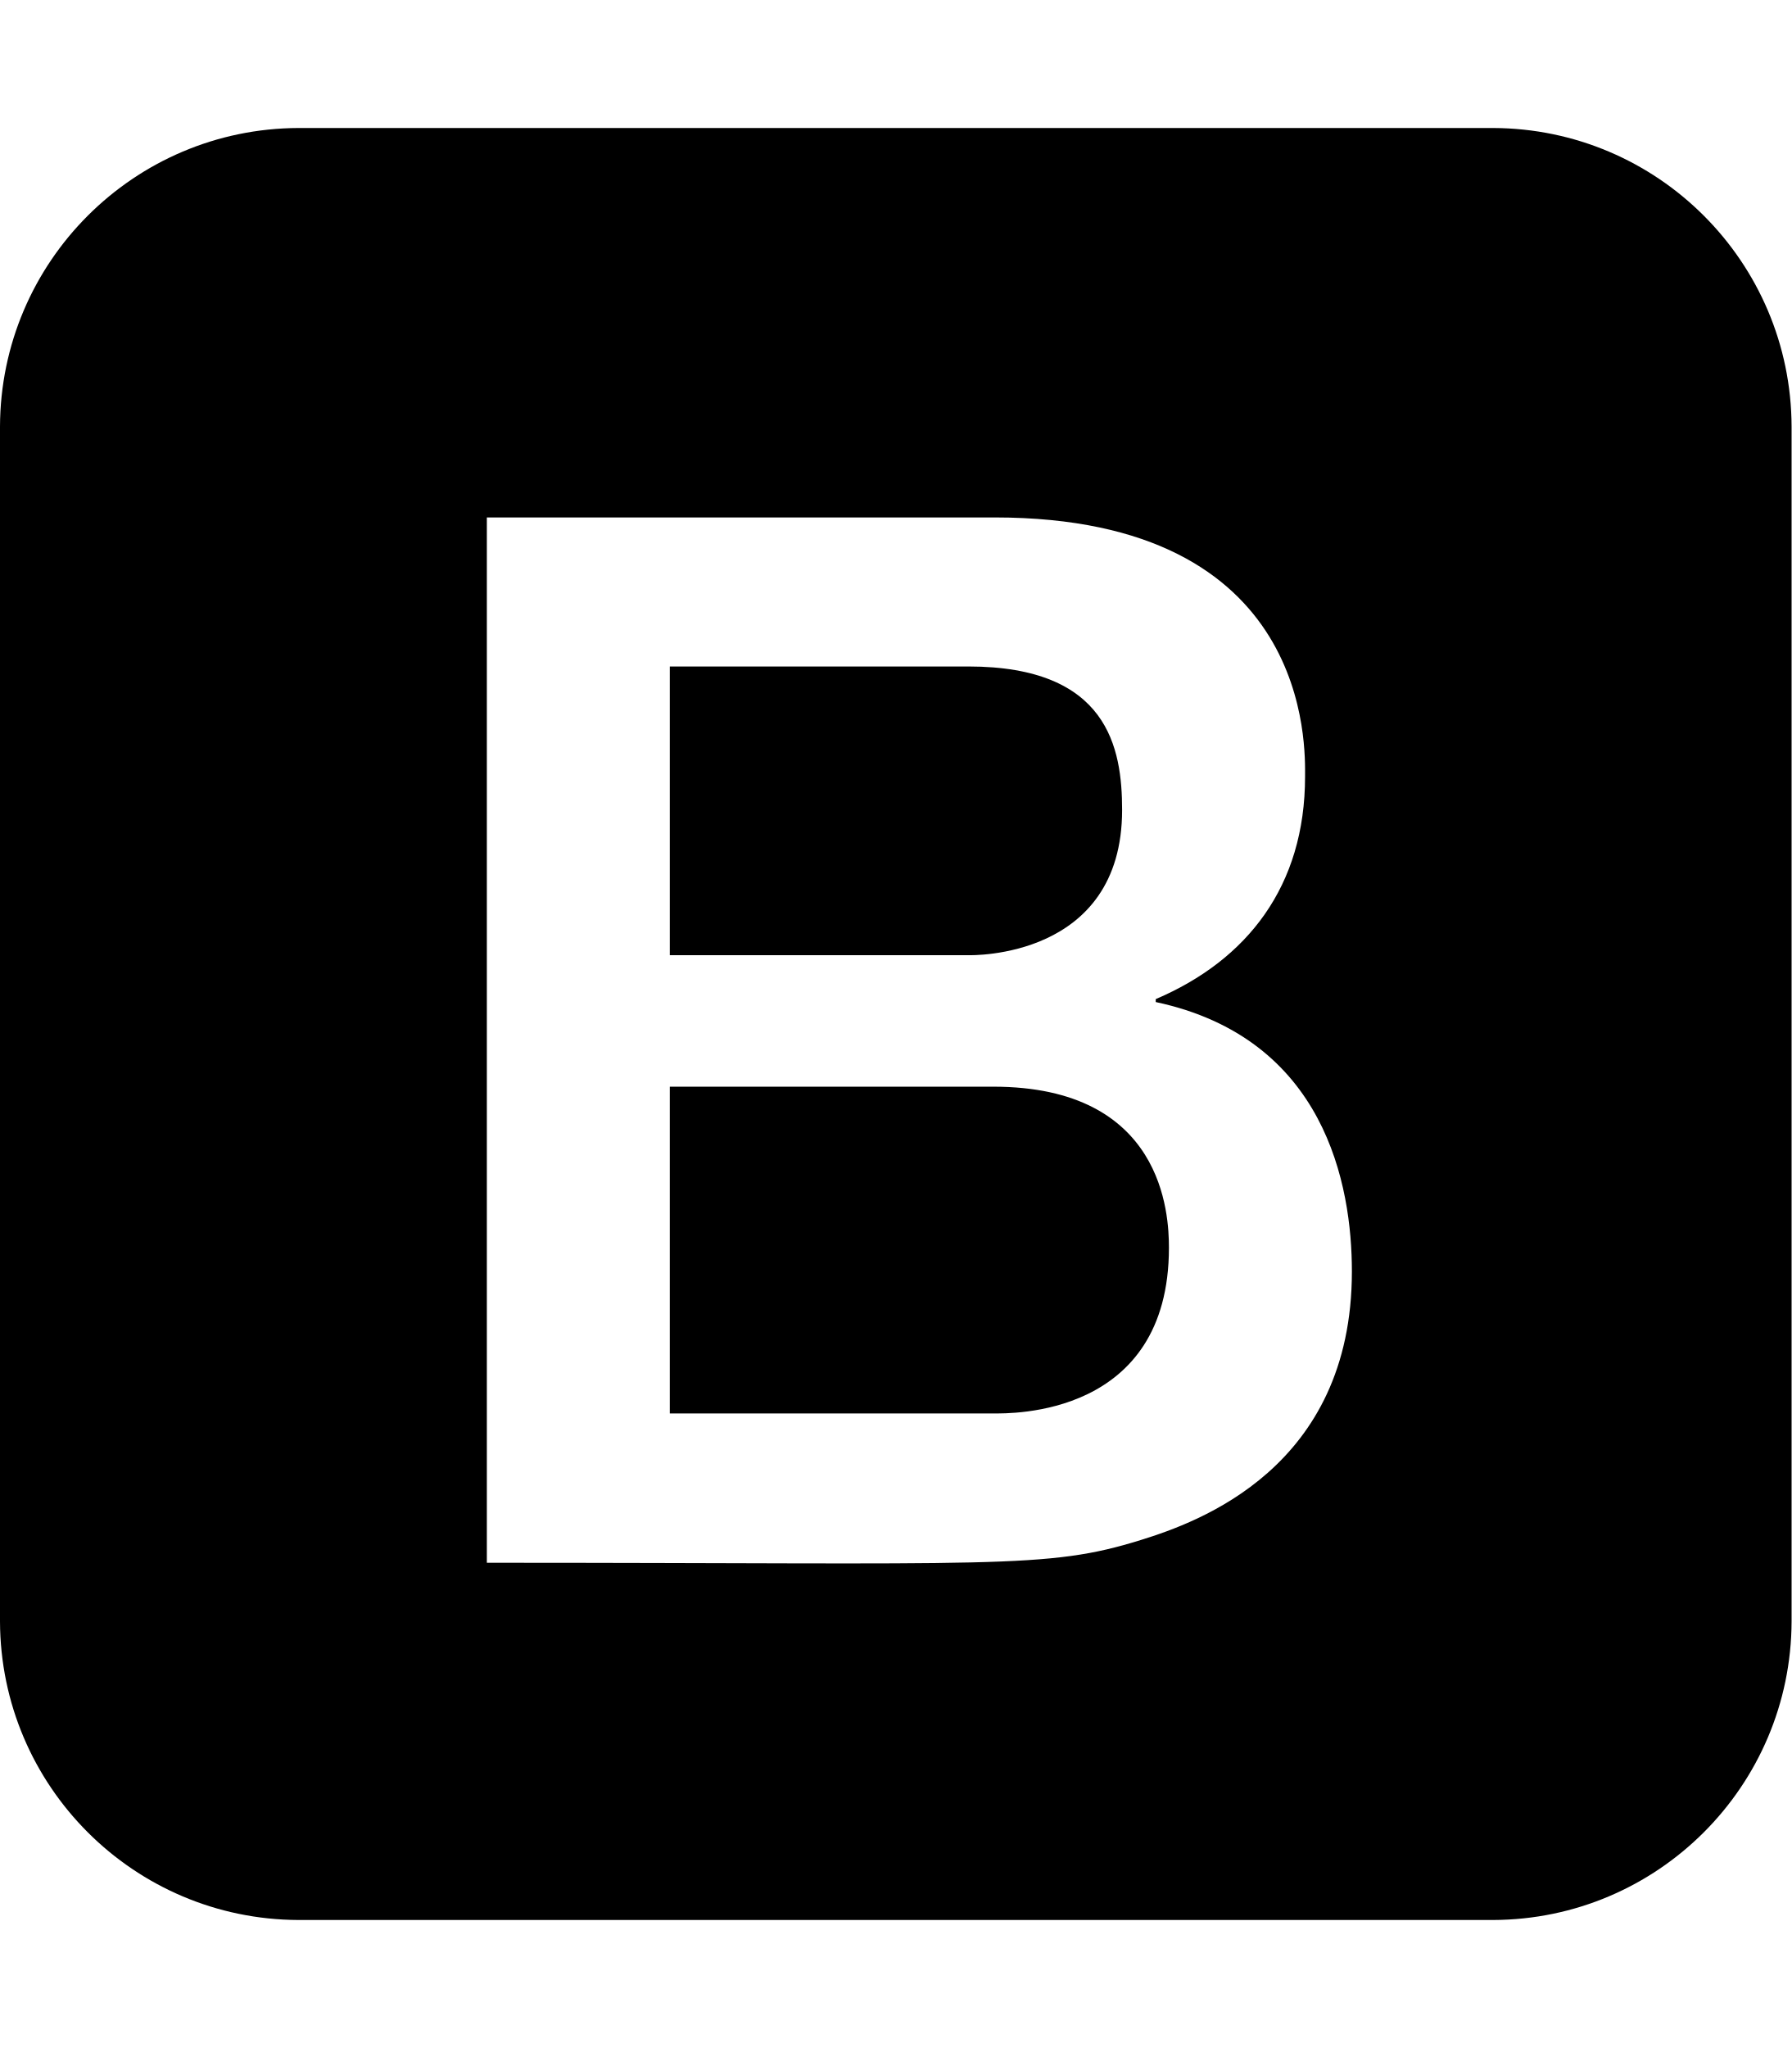
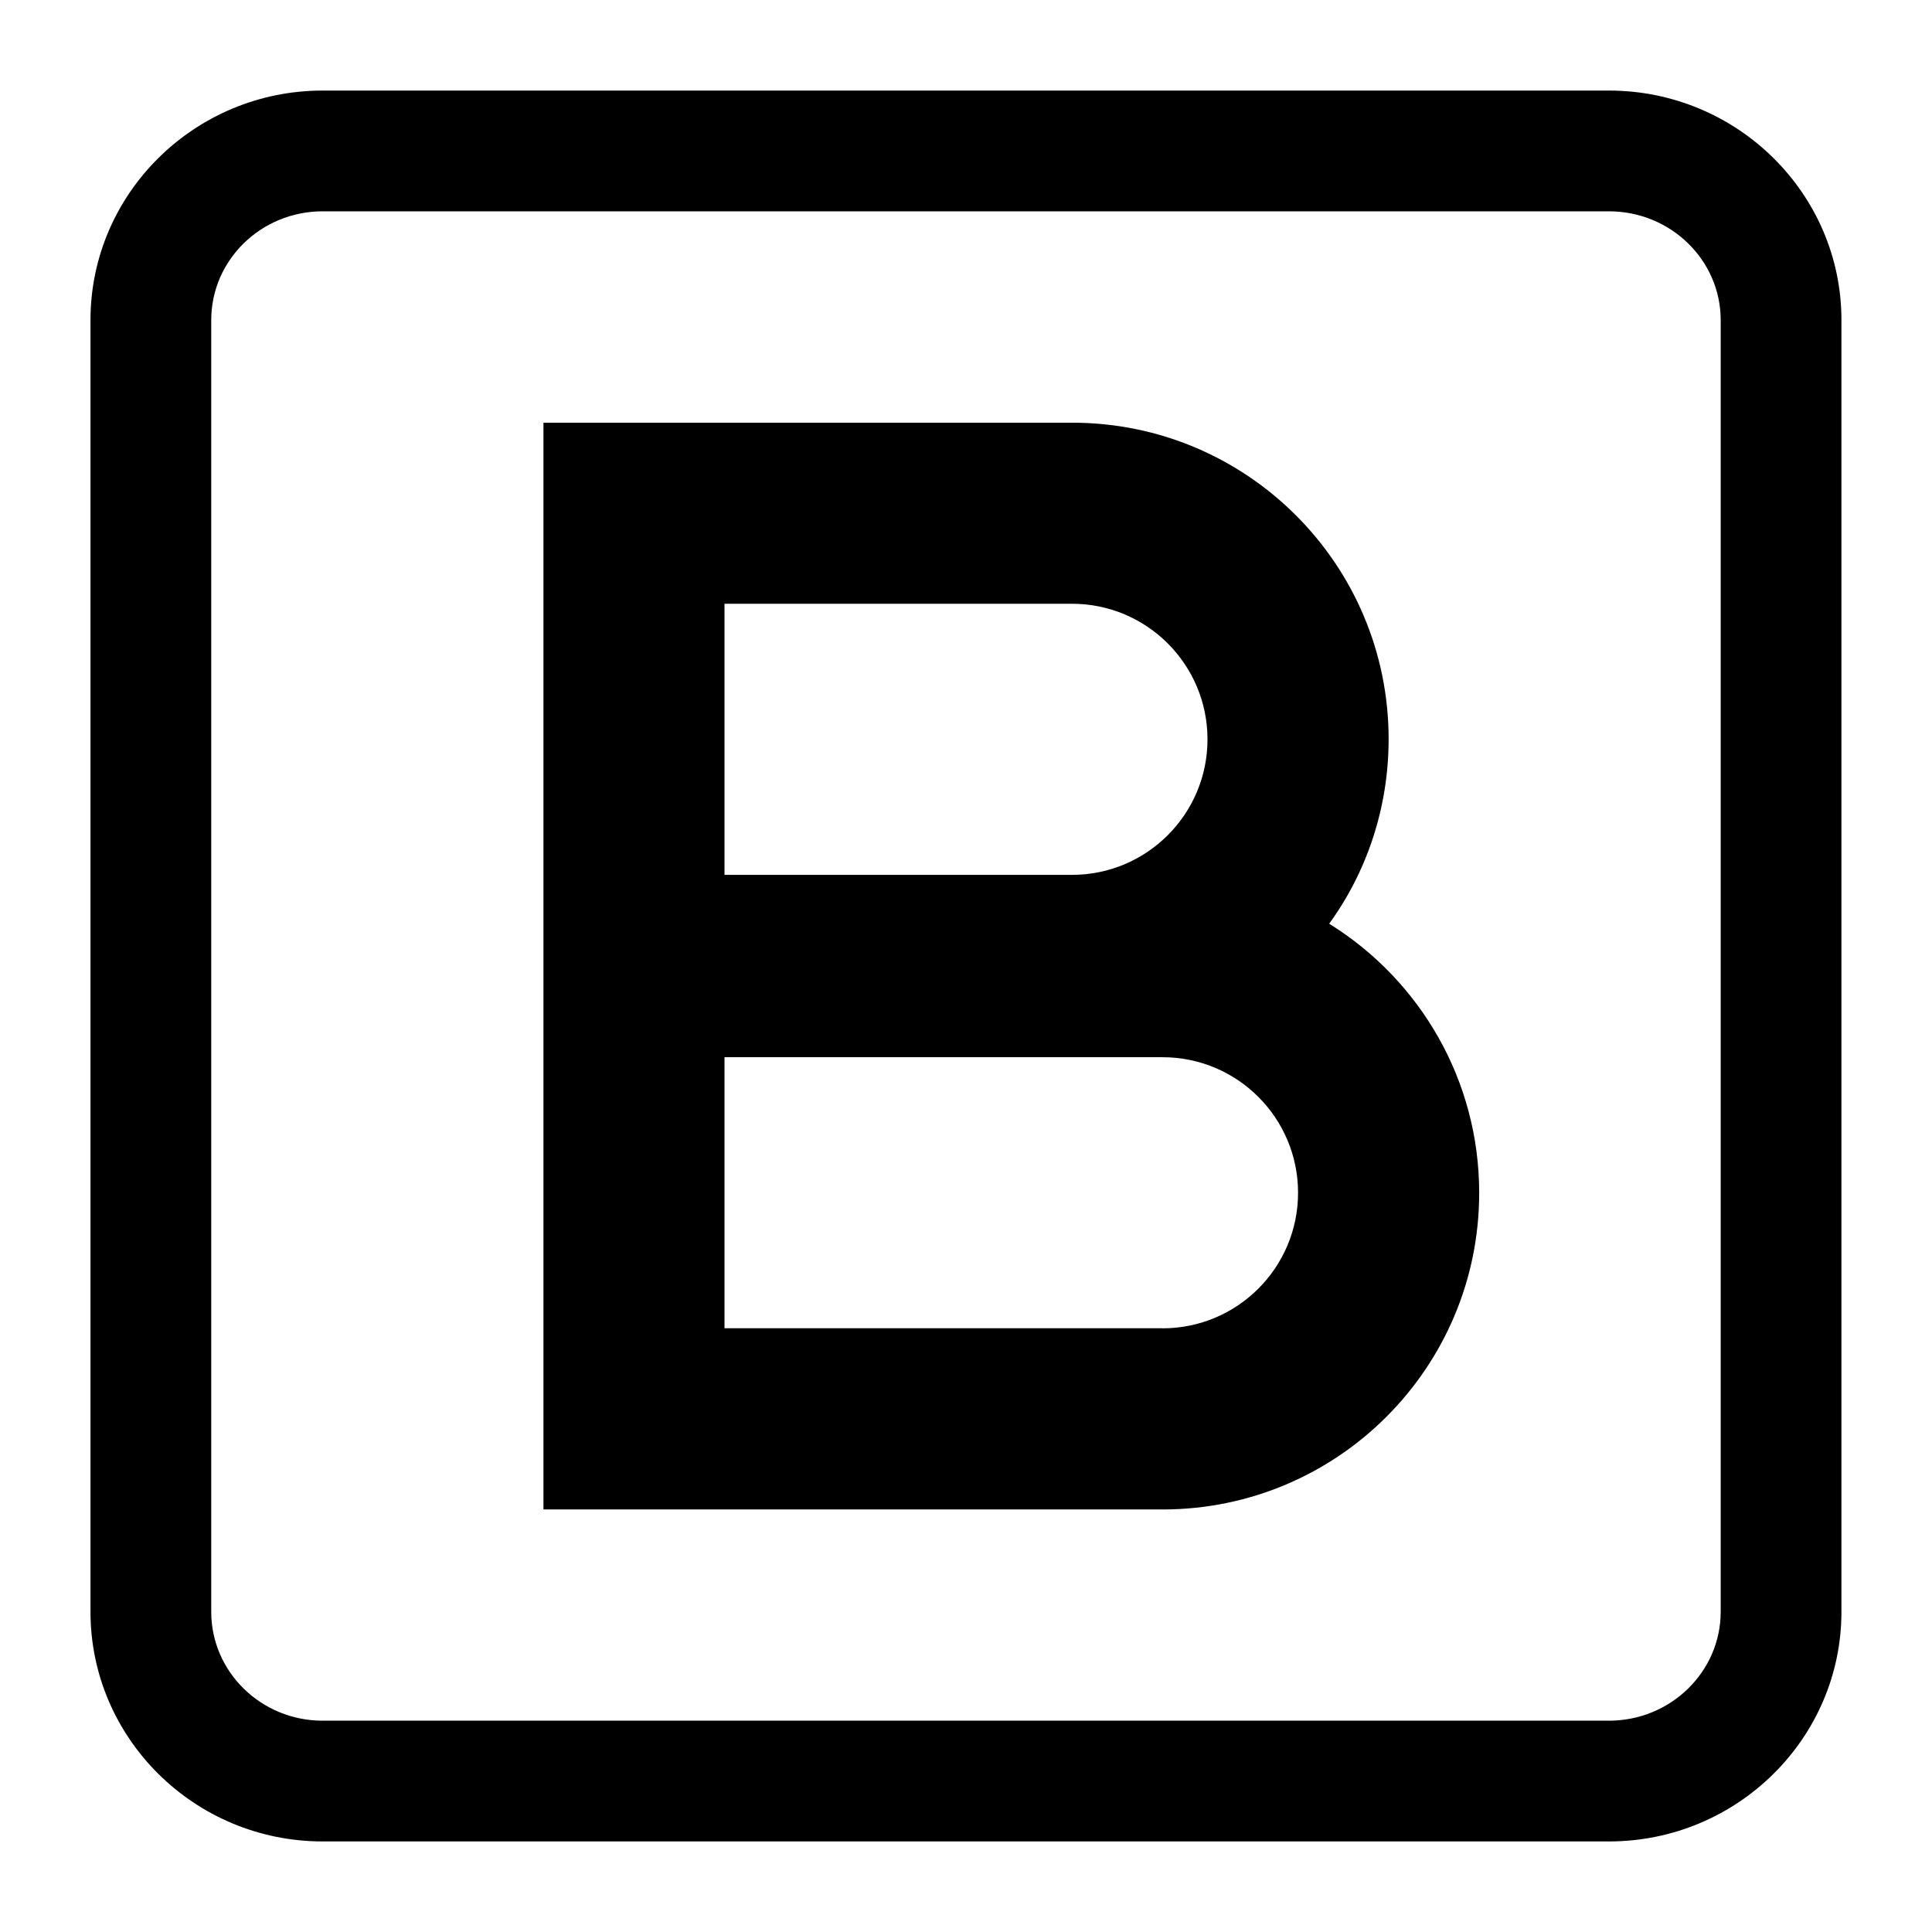
- <svg xmlns="http://www.w3.org/2000/svg" viewBox="0 0 448 512">
-   <path d="M292.3 311.93c0 42.41-39.72 41.43-43.92 41.43h-80.89v-81.69h80.89c42.56 0 43.92 31.9 43.92 40.26zm-50.15-73.13c.67 0 38.44 1 38.44-36.31 0-15.52-3.51-35.87-38.44-35.87h-74.66v72.18h74.66zM448 106.67v298.66A74.89 74.89 0 0 1 373.33 480H74.67A74.89 74.89 0 0 1 0 405.33V106.67A74.89 74.89 0 0 1 74.67 32h298.66A74.89 74.89 0 0 1 448 106.67zM338.05 317.86c0-21.57-6.65-58.29-49.05-67.35v-.73c22.91-9.78 37.34-28.25 37.34-55.64 0-7 2-64.78-77.6-64.78h-127v261.33c128.23 0 139.87 1.68 163.6-5.71 14.21-4.42 52.71-17.98 52.71-67.12z" />
+ <svg xmlns="http://www.w3.org/2000/svg" version="1.1" width="24" height="24" viewBox="0 0 24 24">
+   <path d="M19.987 1.125h-15.979c-1.59 0-2.884 1.279-2.884 2.851v16.046c0 1.573 1.294 2.853 2.884 2.853h15.979c1.592 0 2.888-1.28 2.888-2.853v-16.046c0-1.572-1.296-2.851-2.888-2.851zM21.375 20.022c0 0.747-0.623 1.353-1.388 1.353h-15.979c-0.764 0-1.384-0.606-1.384-1.353v-16.046c0-0.746 0.62-1.351 1.384-1.351h15.979c0.765 0 1.388 0.605 1.388 1.351z" />
+   <path d="M16.512 11.474c0.462-0.636 0.738-1.432 0.738-2.293 0-2.171-1.76-3.93-3.93-3.93-0.001 0-0.002 0-0.003 0h-6.566v13.5h7.691c0 0 0.001 0 0.001 0 2.172 0 3.932-1.761 3.932-3.932 0-1.406-0.738-2.639-1.847-3.334l-0.016-0.010zM9 7.5h4.316c0.93 0 1.684 0.754 1.684 1.684s-0.754 1.684-1.684 1.684v0h-4.316zM14.441 16.5h-5.441v-3.367h5.441c0.93 0 1.684 0.754 1.684 1.684s-0.754 1.684-1.684 1.684v0z" />
</svg>
